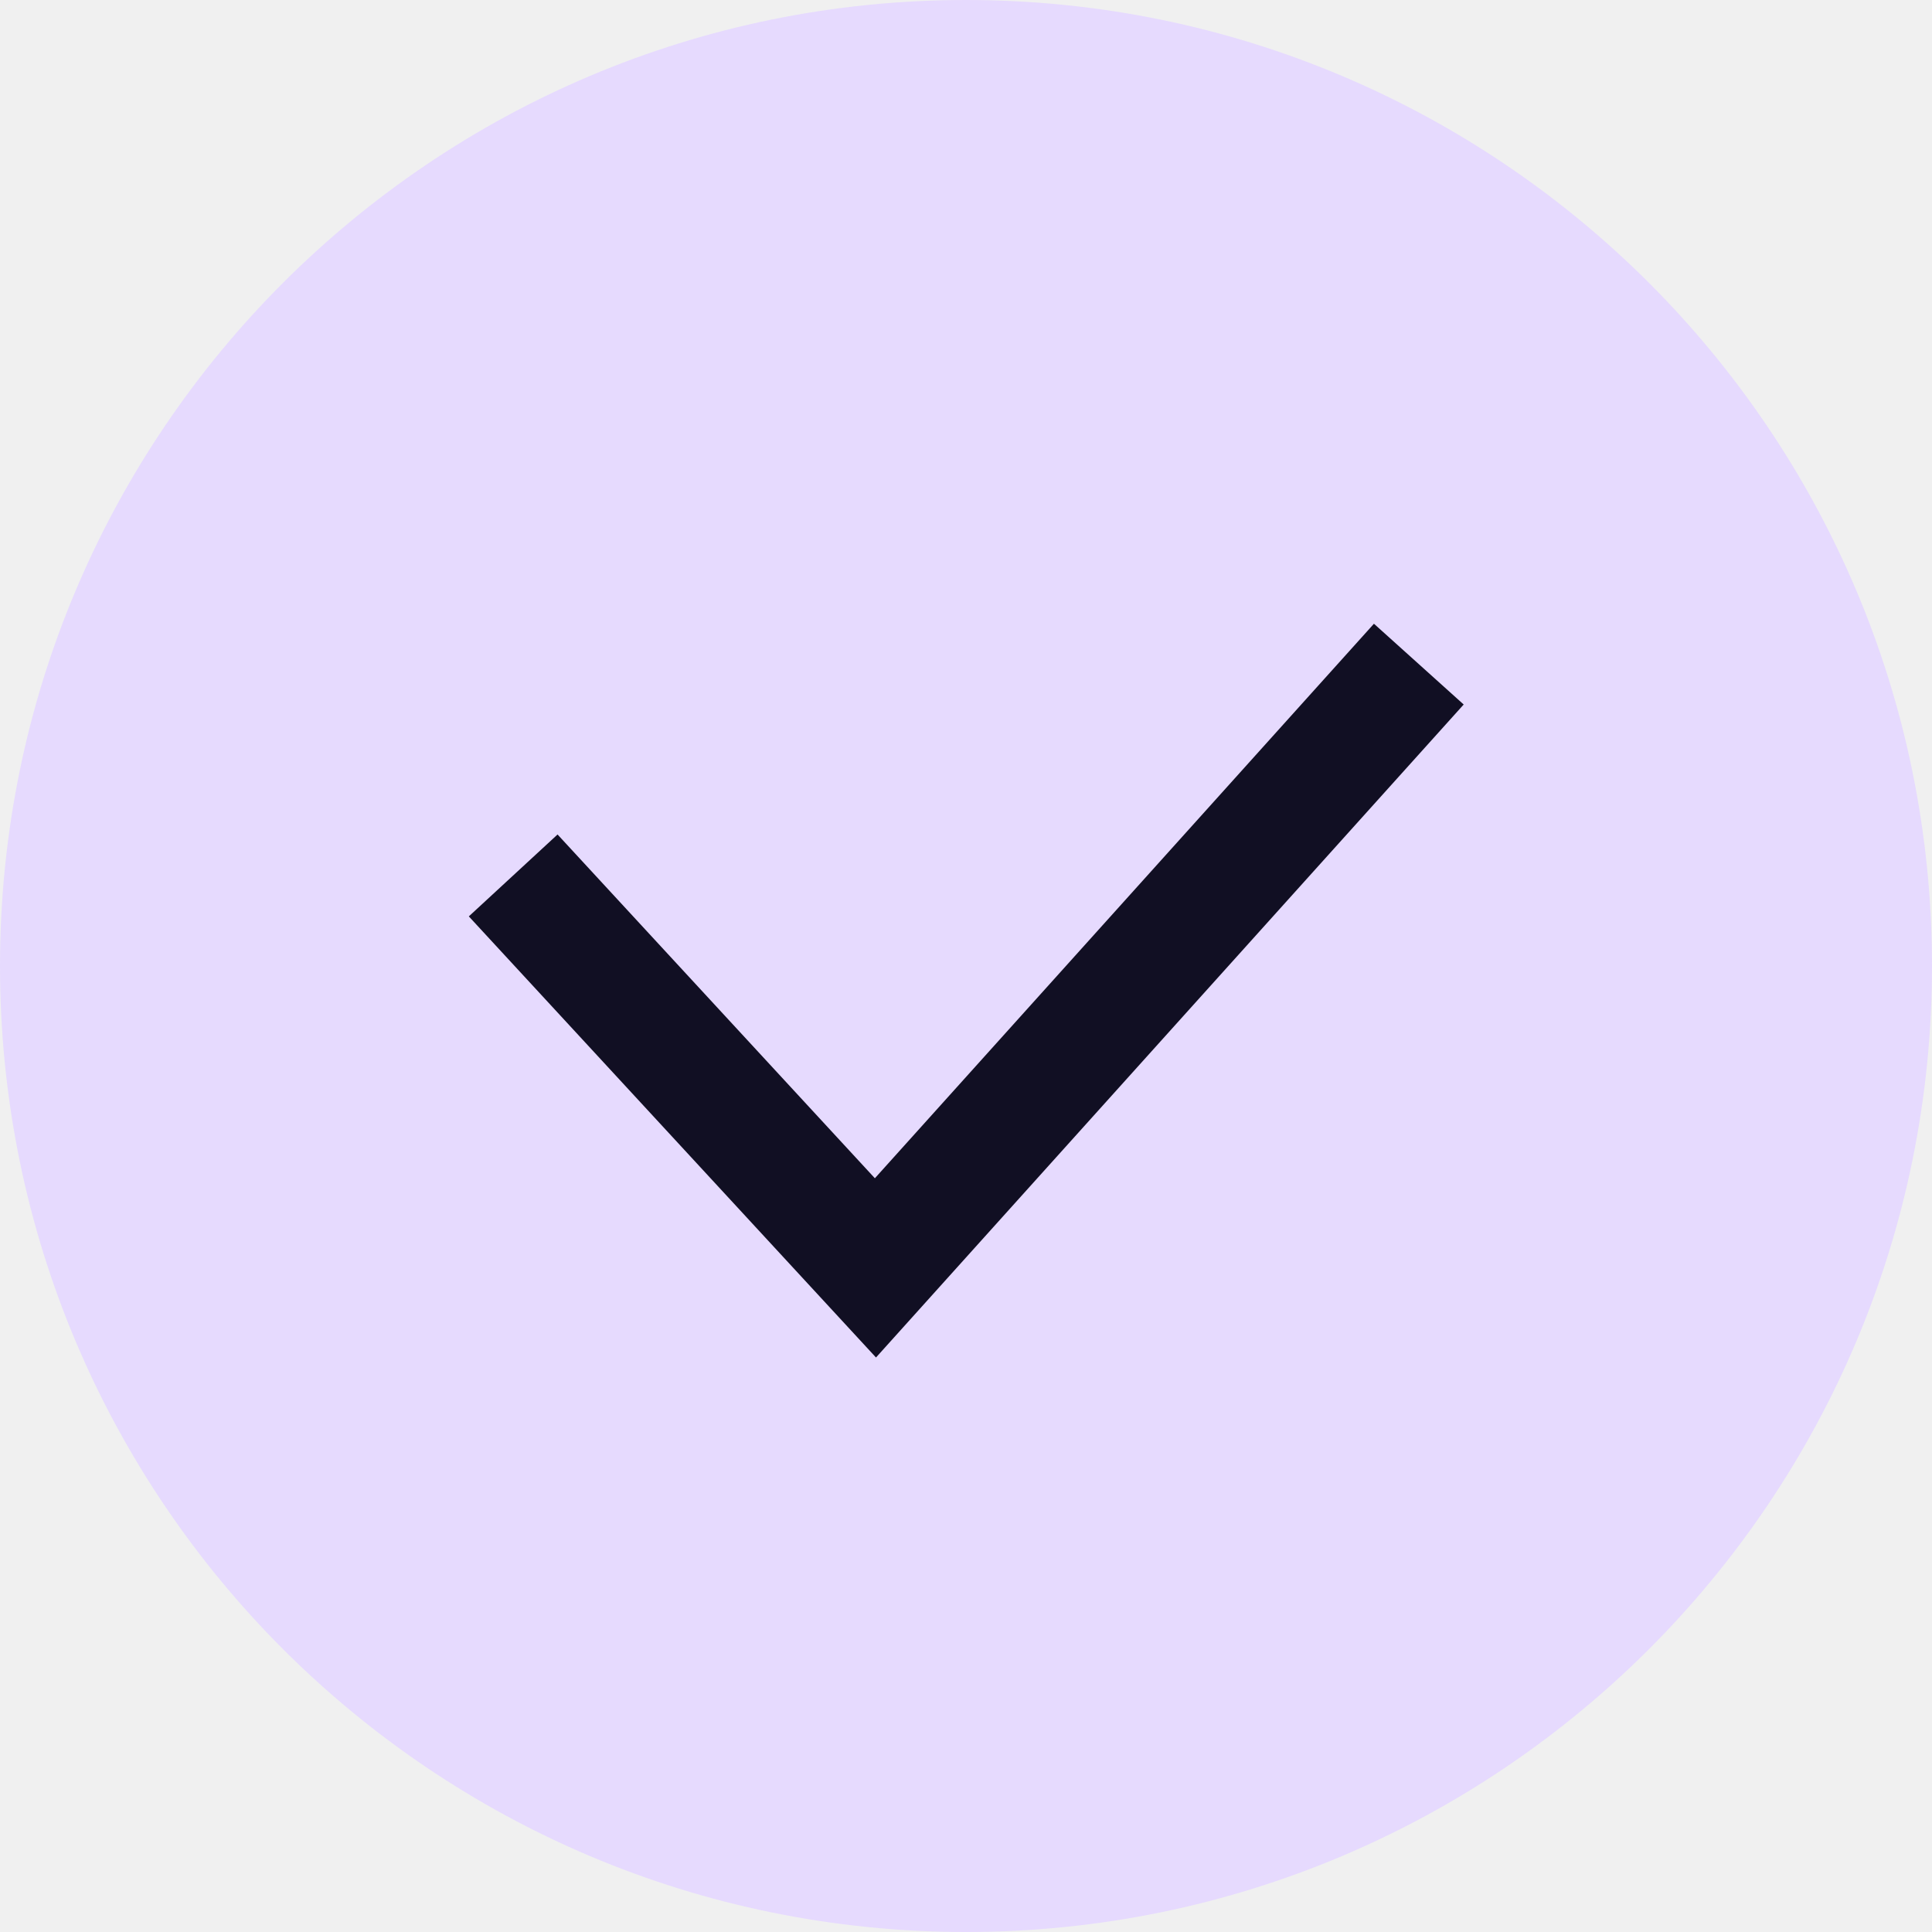
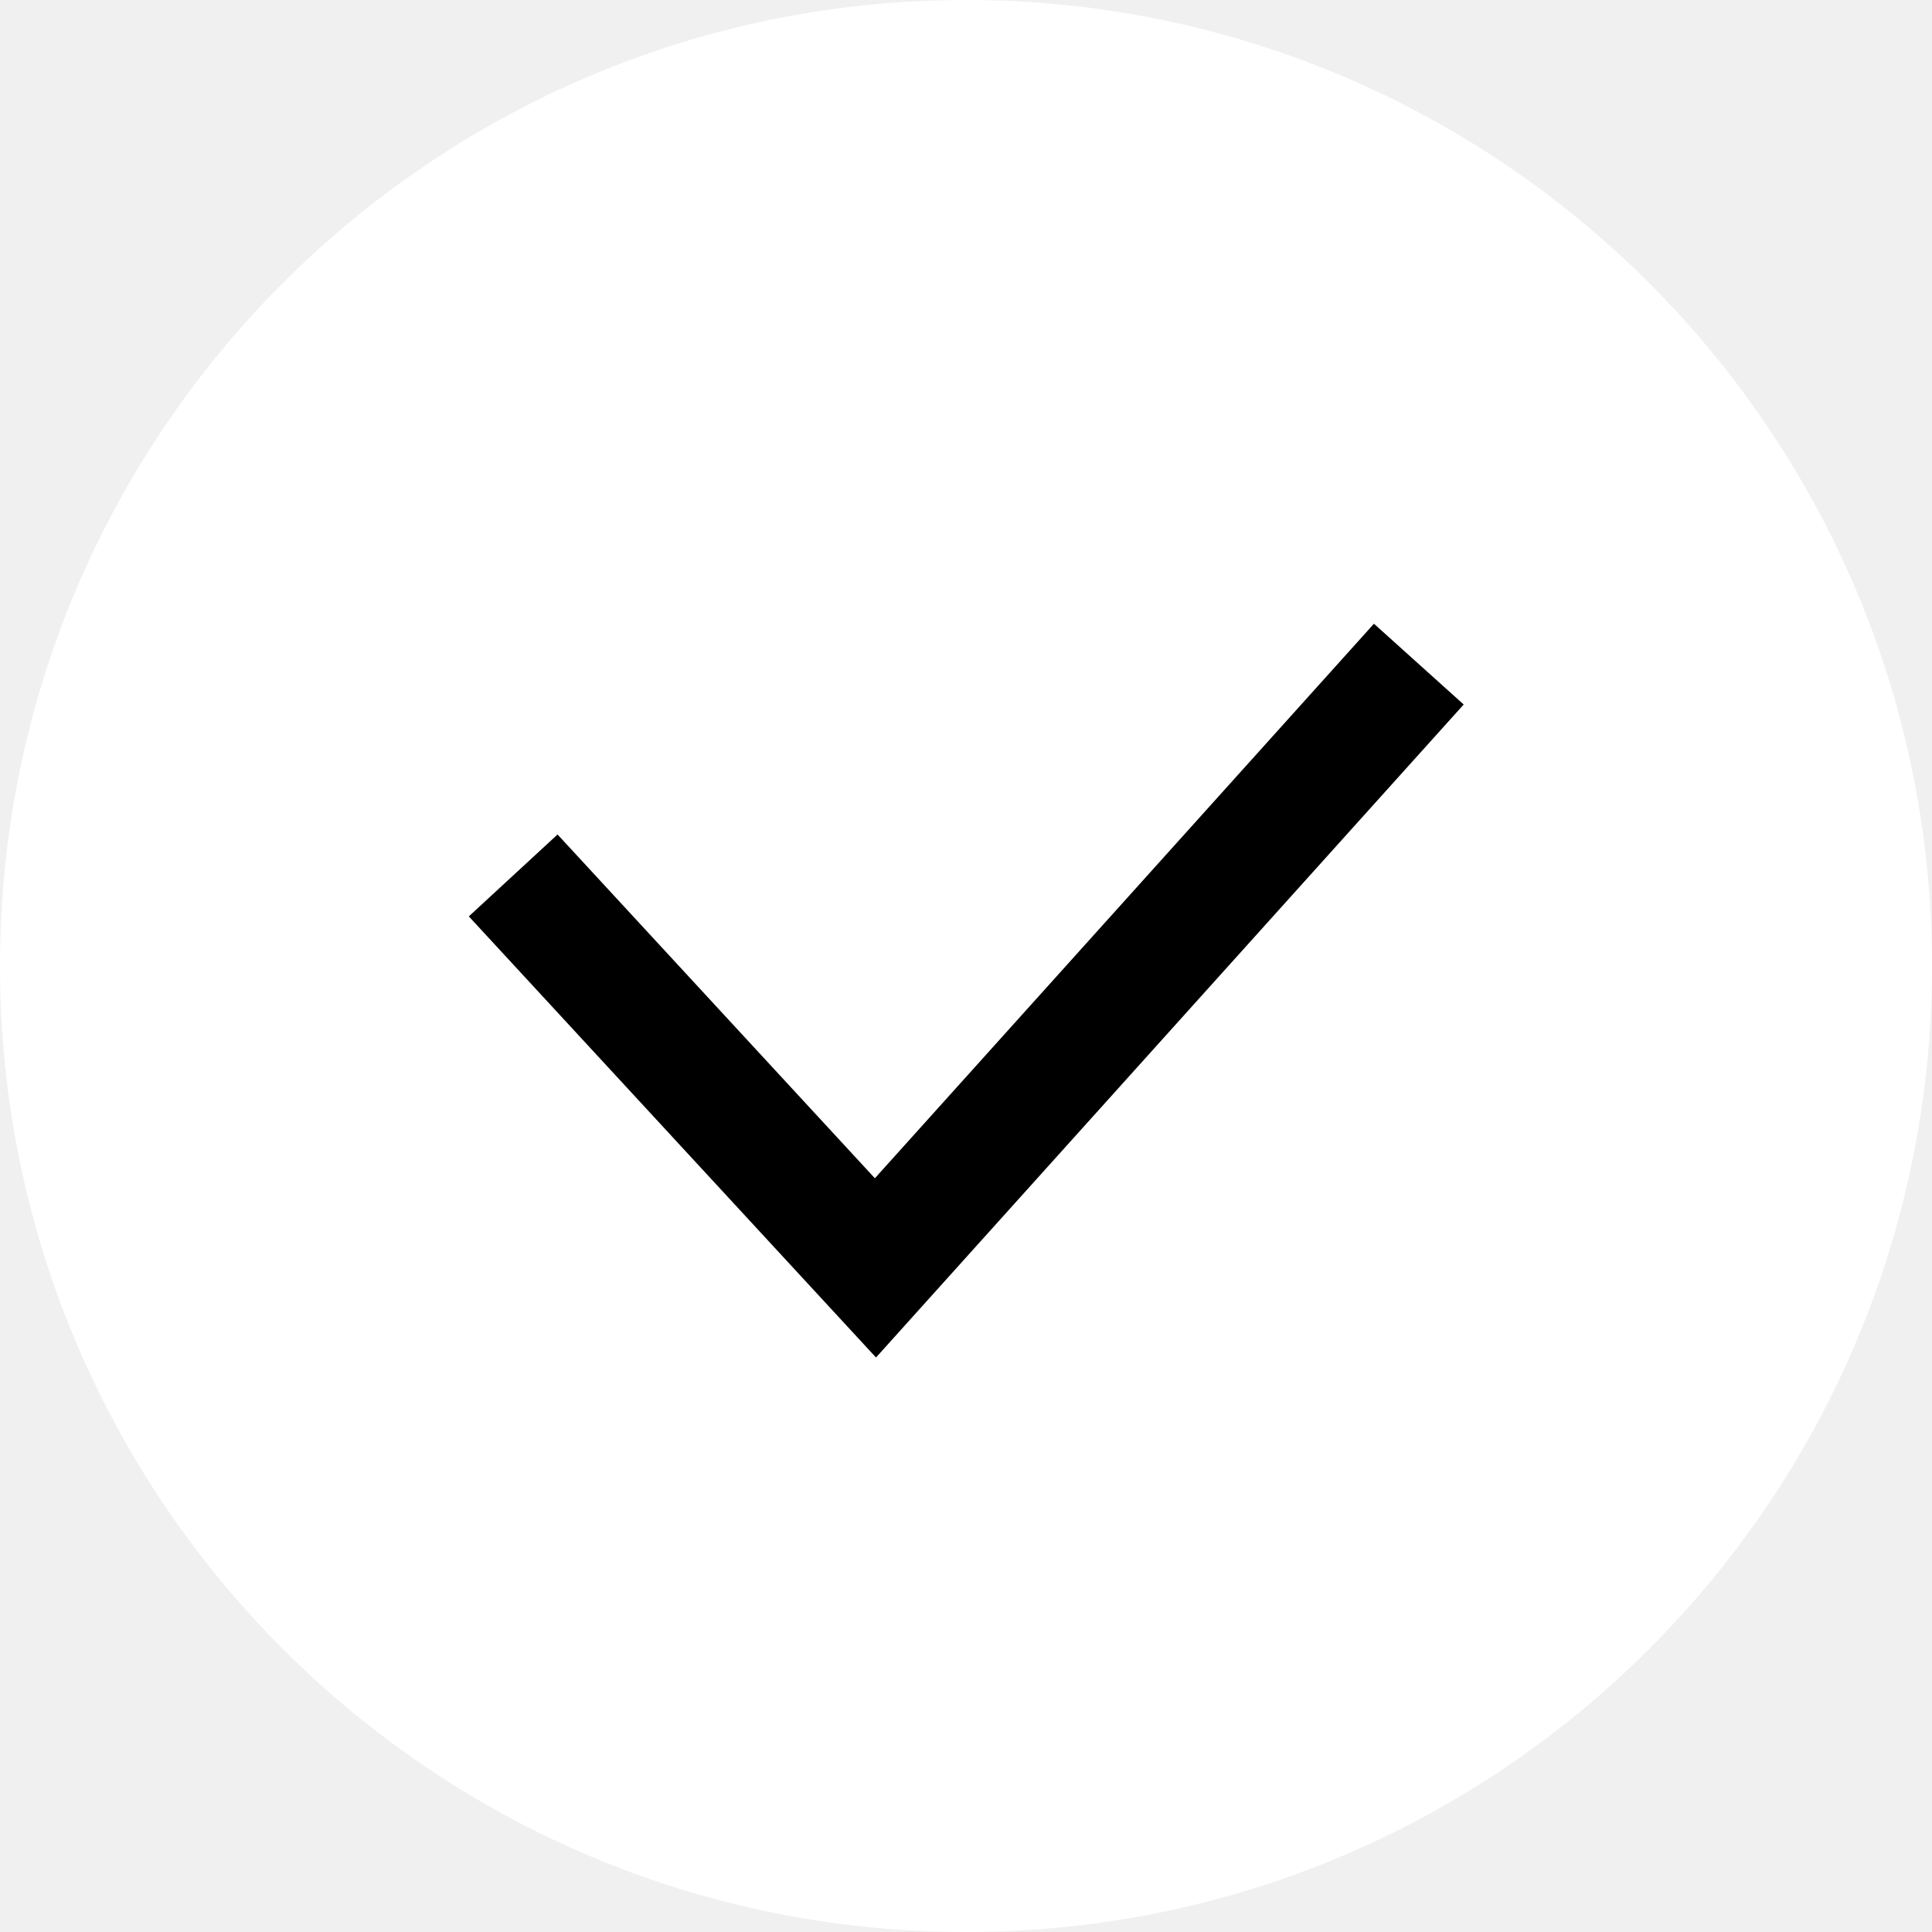
<svg xmlns="http://www.w3.org/2000/svg" width="24" height="24" viewBox="0 0 32 32" fill="none">
-   <rect width="32" height="32" rx="16" fill="#E6DAFE" />
-   <path d="M8.5 14.5L14.5 21L23.5 11" stroke="#110F23" stroke-width="2" />
+   <rect width="32" height="32" rx="16" fill="#fff" />
+   <path d="M8.5 14.5L14.5 21L23.5 11" stroke="#000" stroke-width="2" />
</svg>
